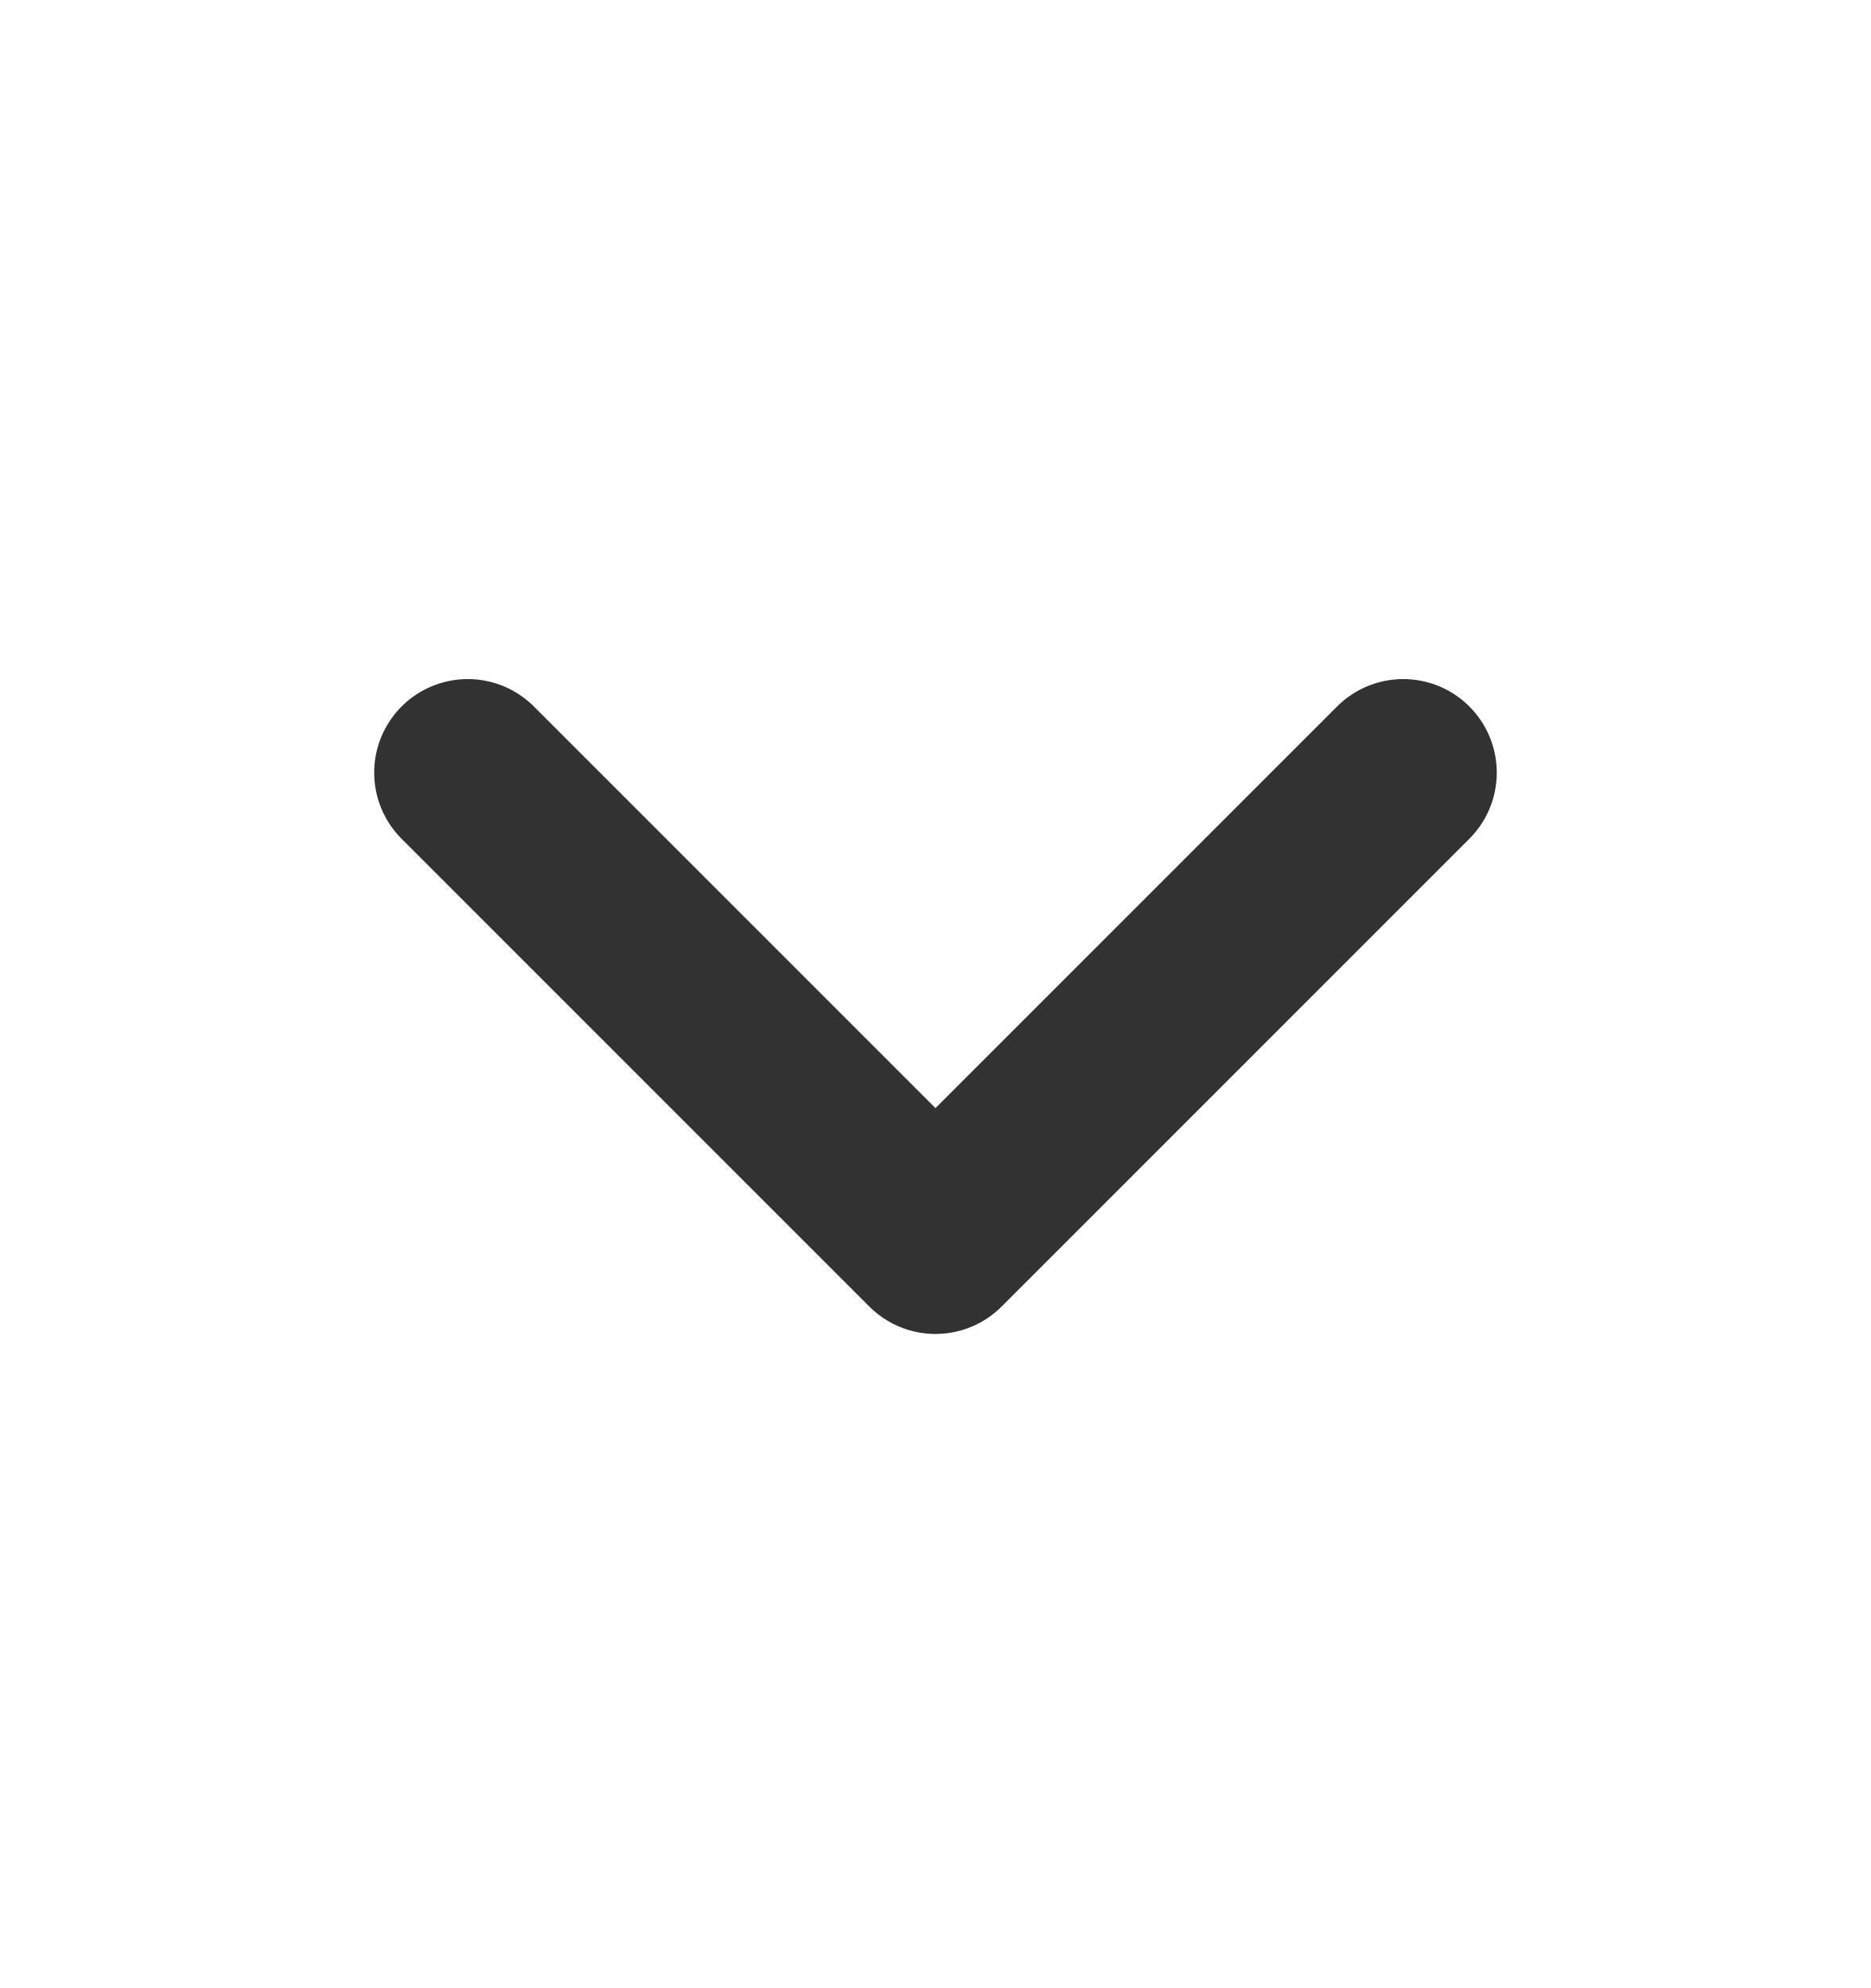
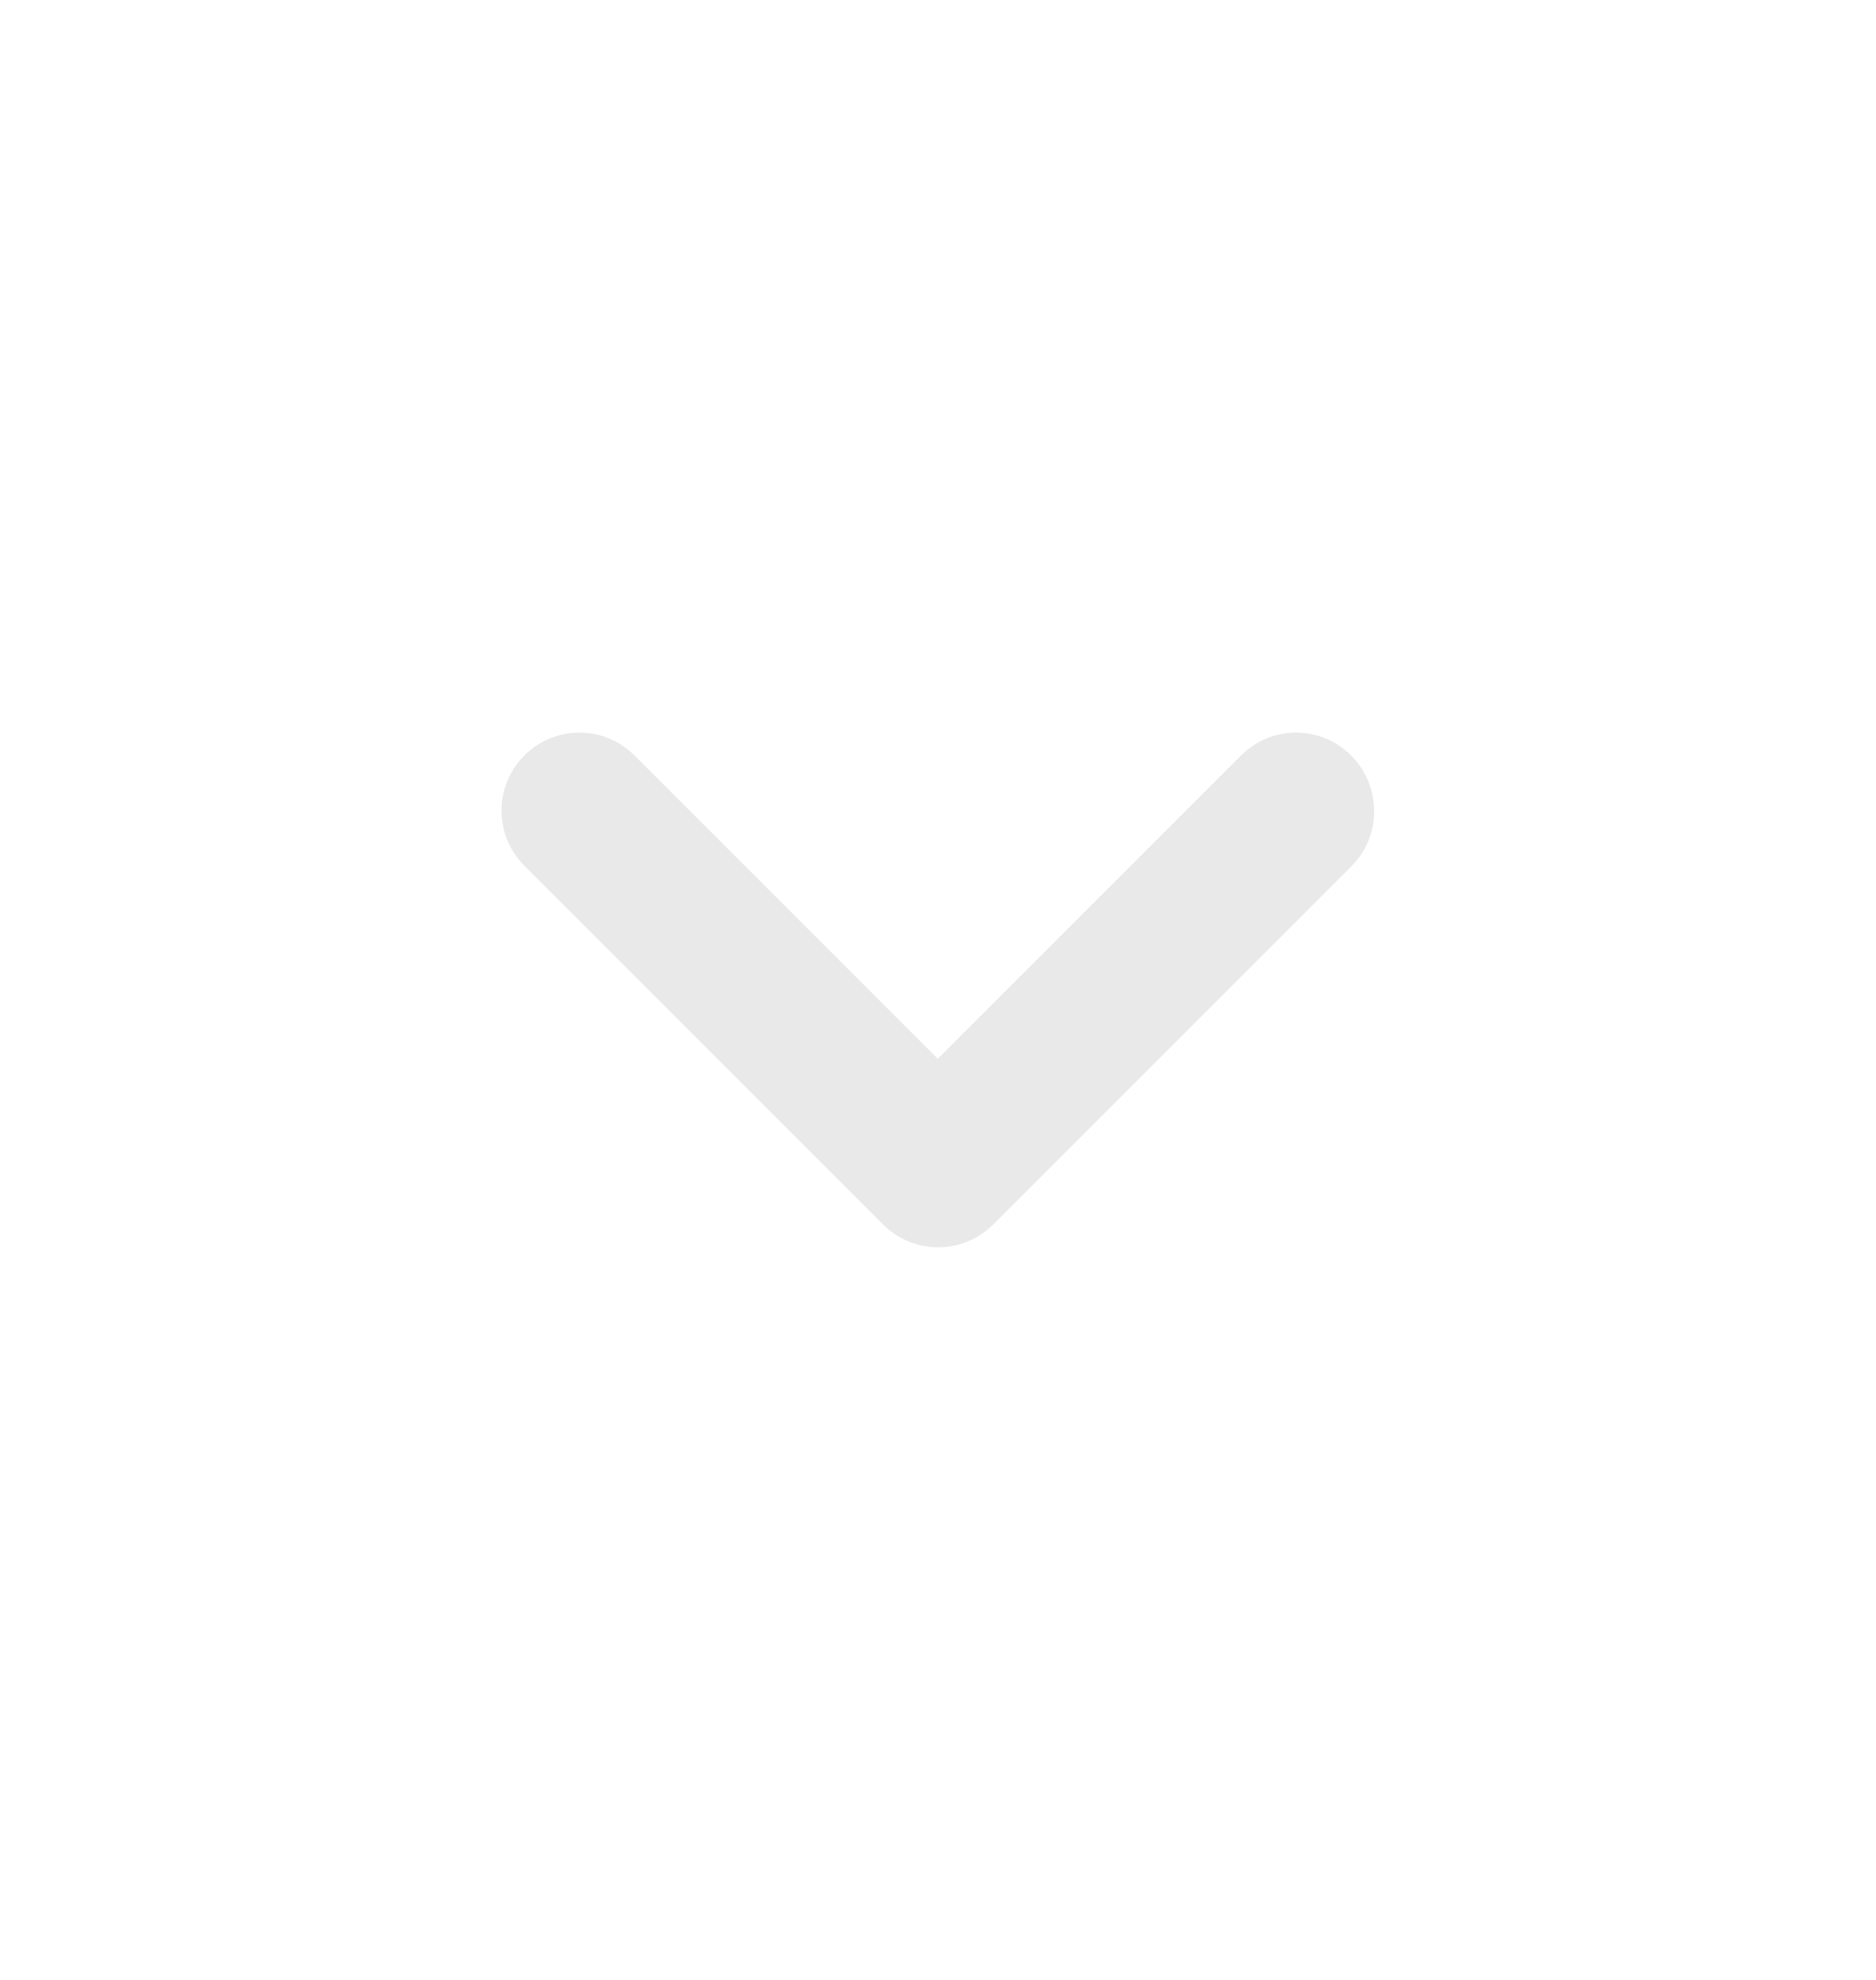
- <svg xmlns="http://www.w3.org/2000/svg" width="16" height="17" viewBox="0 0 16 17" fill="none">
-   <path d="M4 6.607L8 10.607L12 6.607" stroke="#323232" stroke-width="1.6" stroke-linecap="round" stroke-linejoin="round" />
+ <svg xmlns="http://www.w3.org/2000/svg" width="18" height="19" viewBox="0 0 18 19" fill="none">
+   <path d="M12.967 7.25C12.675 6.957 12.202 6.957 11.91 7.25L9 10.16L6.09 7.25C5.797 6.957 5.325 6.957 5.032 7.25C4.74 7.542 4.74 8.015 5.032 8.307L8.475 11.75C8.767 12.042 9.24 12.042 9.532 11.75L12.975 8.307C13.26 8.022 13.26 7.542 12.967 7.25Z" fill="#E9E9E9" />
</svg>
